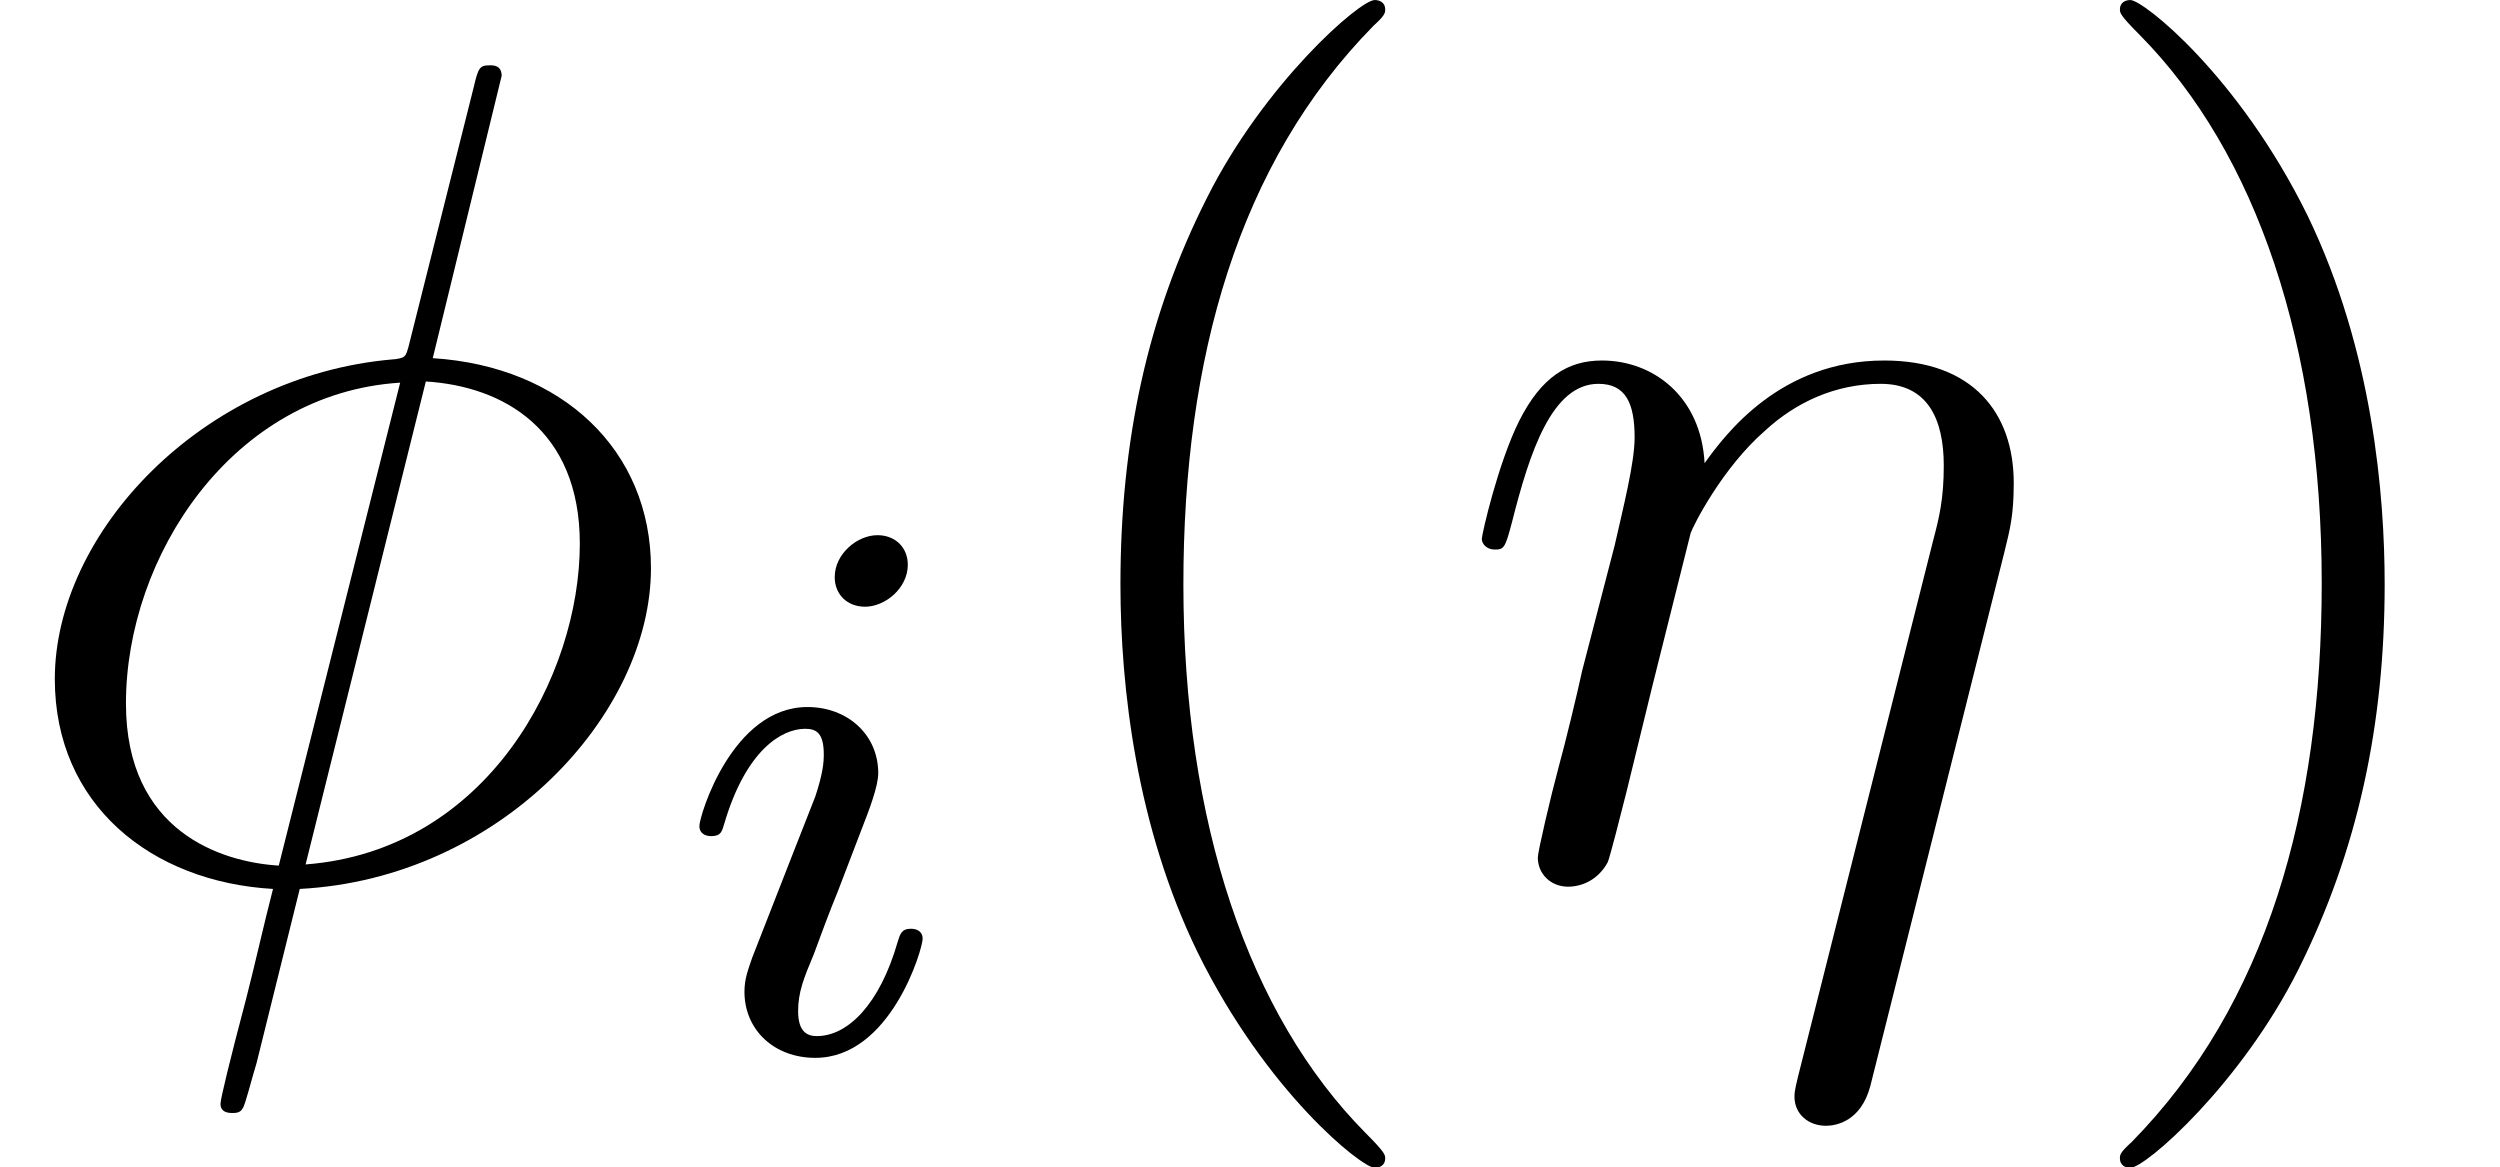
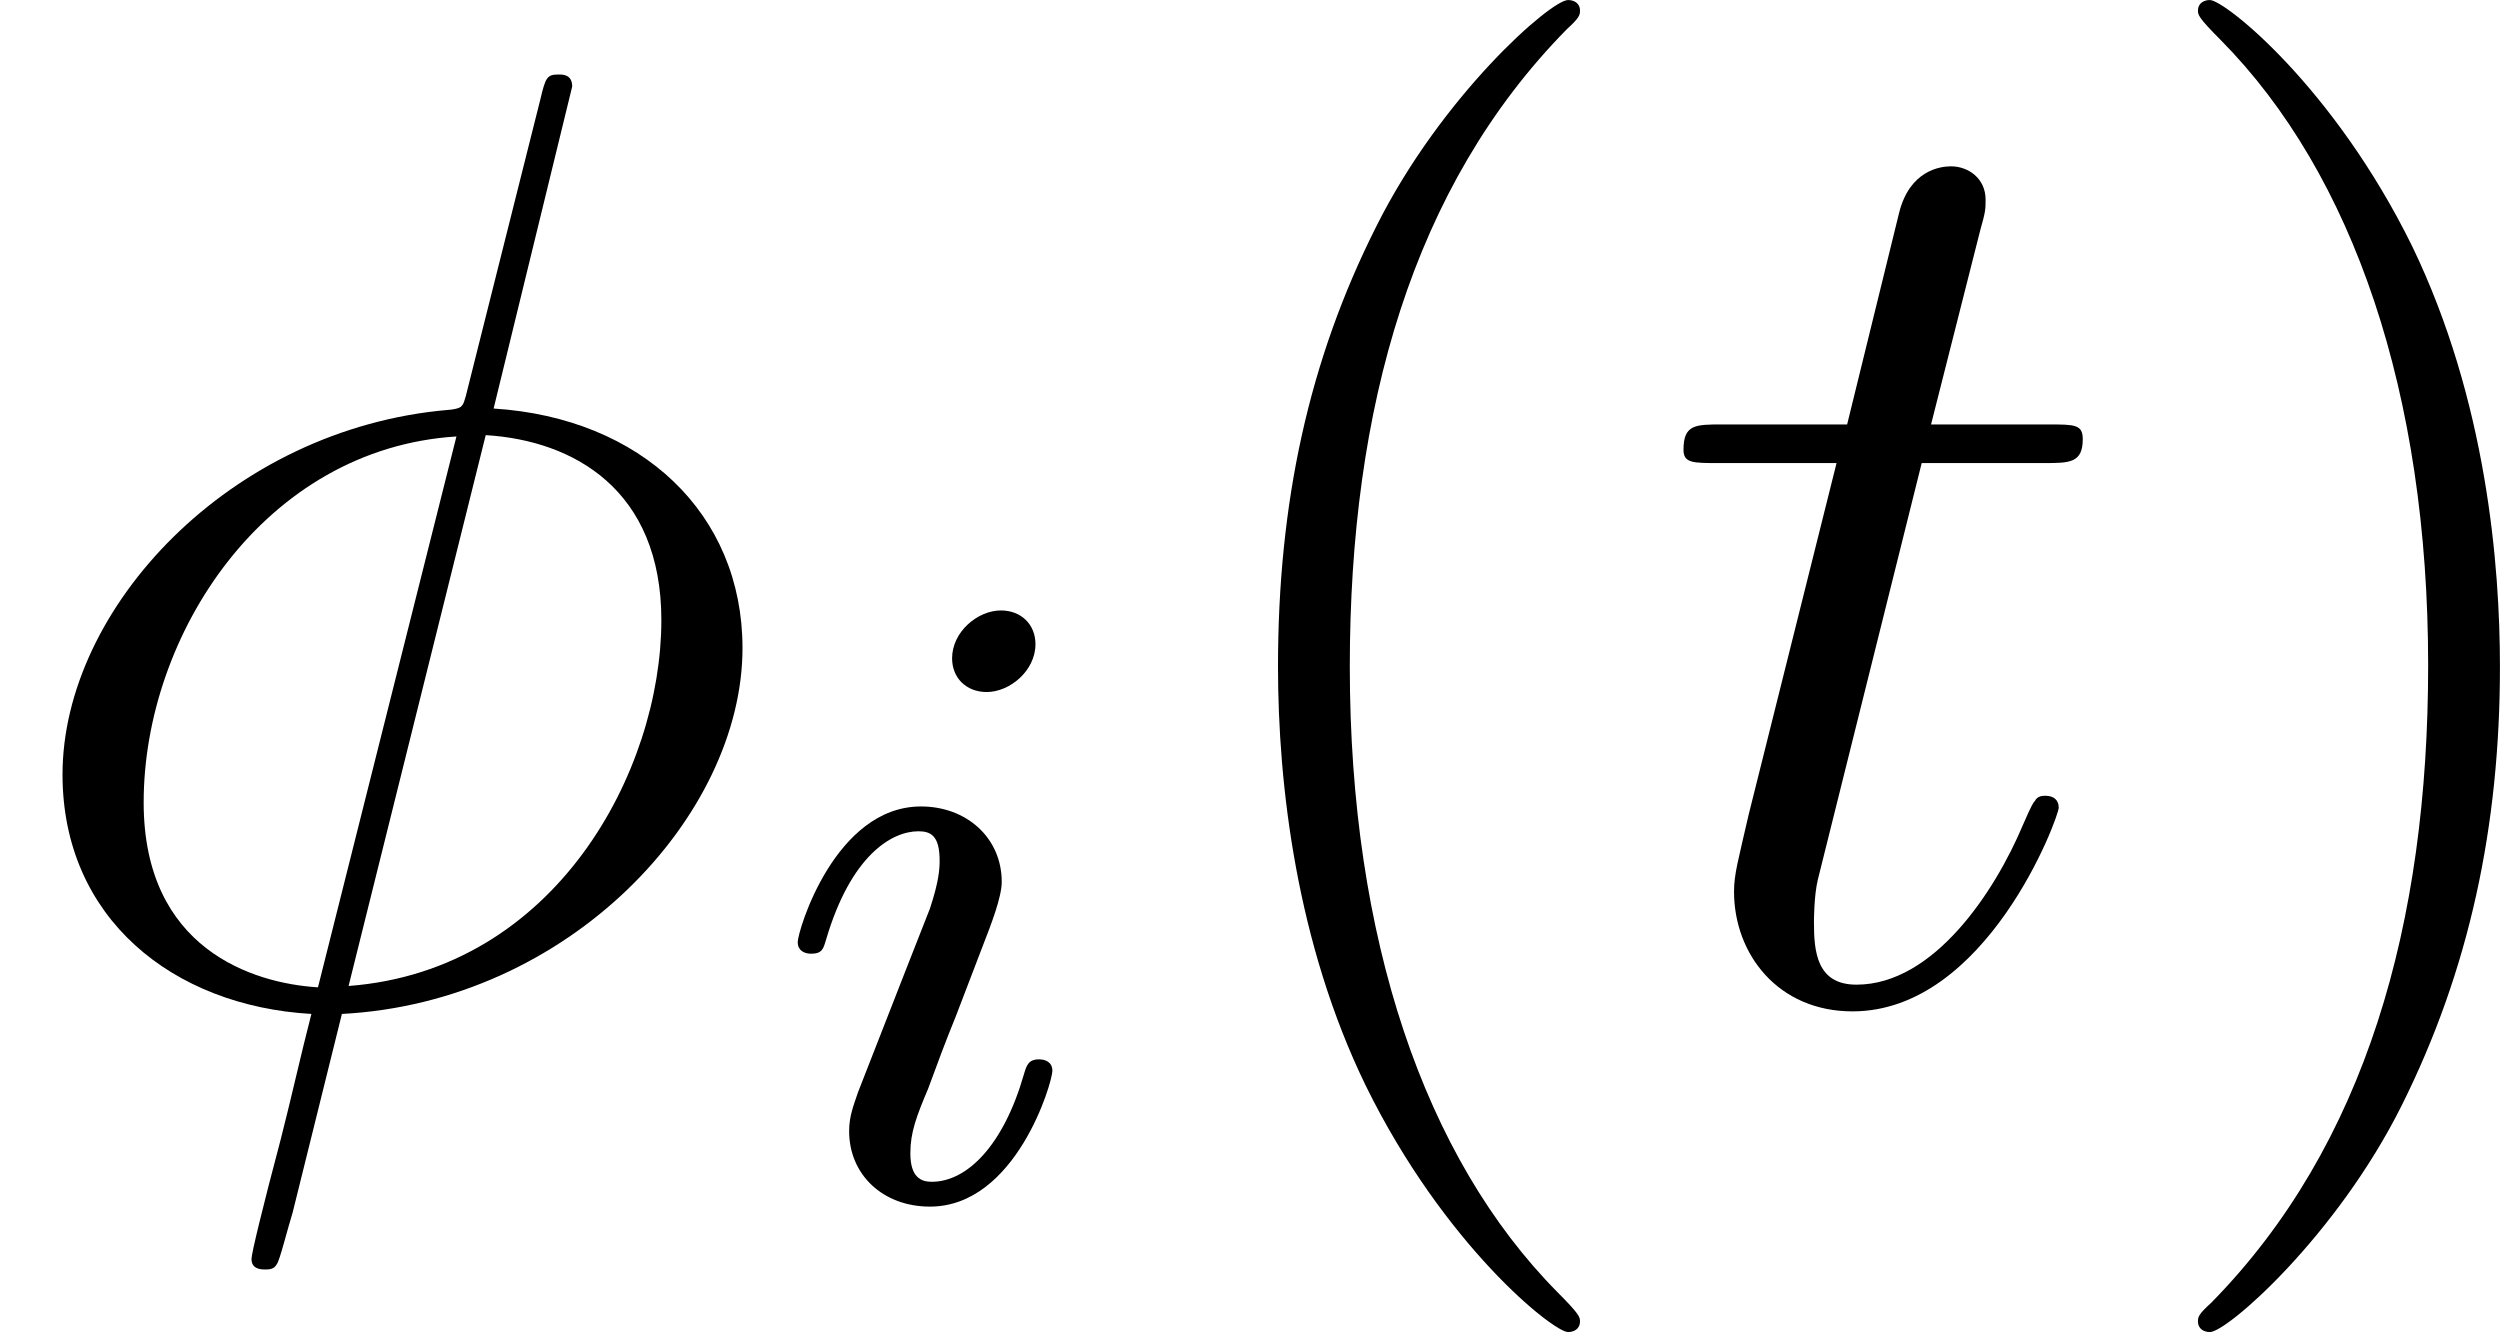
- <svg xmlns="http://www.w3.org/2000/svg" xmlns:xlink="http://www.w3.org/1999/xlink" version="1.1" width="28.949pt" height="13.509pt" viewBox="-.239 -.241 28.949 13.509">
+ <svg xmlns="http://www.w3.org/2000/svg" xmlns:xlink="http://www.w3.org/1999/xlink" version="1.1" width="25.38pt" height="13.523pt" viewBox="-.239 -.241 25.38 13.523">
  <defs>
    <path id="g2-40" d="M3.885 2.905C3.885 2.869 3.885 2.845 3.682 2.642C2.487 1.435 1.817-.538 1.817-2.977C1.817-5.296 2.379-7.293 3.766-8.703C3.885-8.811 3.885-8.835 3.885-8.871C3.885-8.942 3.826-8.966 3.778-8.966C3.622-8.966 2.642-8.106 2.056-6.934C1.447-5.727 1.172-4.447 1.172-2.977C1.172-1.913 1.339-.49 1.961 .789C2.666 2.224 3.646 3.001 3.778 3.001C3.826 3.001 3.885 2.977 3.885 2.905Z" />
    <path id="g2-41" d="M3.371-2.977C3.371-3.885 3.252-5.368 2.582-6.755C1.877-8.189 .897-8.966 .765-8.966C.717-8.966 .658-8.942 .658-8.871C.658-8.835 .658-8.811 .861-8.608C2.056-7.4 2.726-5.428 2.726-2.989C2.726-.669 2.164 1.327 .777 2.738C.658 2.845 .658 2.869 .658 2.905C.658 2.977 .717 3.001 .765 3.001C.921 3.001 1.901 2.14 2.487 .968C3.096-.251 3.371-1.542 3.371-2.977Z" />
    <path id="g0-105" d="M2.375-4.973C2.375-5.149 2.248-5.276 2.064-5.276C1.857-5.276 1.626-5.085 1.626-4.846C1.626-4.67 1.753-4.543 1.937-4.543C2.144-4.543 2.375-4.734 2.375-4.973ZM1.211-2.048L.781-.948C.741-.829 .701-.733 .701-.598C.701-.207 1.004 .08 1.427 .08C2.2 .08 2.527-1.036 2.527-1.14C2.527-1.219 2.463-1.243 2.407-1.243C2.311-1.243 2.295-1.188 2.271-1.108C2.088-.47 1.761-.143 1.443-.143C1.347-.143 1.251-.183 1.251-.399C1.251-.59 1.307-.733 1.411-.98C1.49-1.196 1.57-1.411 1.658-1.626L1.905-2.271C1.977-2.455 2.072-2.702 2.072-2.837C2.072-3.236 1.753-3.515 1.347-3.515C.574-3.515 .239-2.399 .239-2.295C.239-2.224 .295-2.192 .359-2.192C.462-2.192 .47-2.24 .494-2.319C.717-3.076 1.084-3.292 1.323-3.292C1.435-3.292 1.514-3.252 1.514-3.029C1.514-2.949 1.506-2.837 1.427-2.598L1.211-2.048Z" />
-     <path id="g1-17" d="M5.679-3.312C5.738-3.551 5.774-3.694 5.774-4.017C5.774-4.734 5.356-5.272 4.447-5.272C3.383-5.272 2.821-4.519 2.606-4.22C2.57-4.902 2.08-5.272 1.554-5.272C1.207-5.272 .933-5.105 .705-4.651C.49-4.22 .323-3.491 .323-3.443S.371-3.335 .454-3.335C.55-3.335 .562-3.347 .634-3.622C.813-4.328 1.04-5.033 1.518-5.033C1.793-5.033 1.889-4.842 1.889-4.483C1.889-4.22 1.769-3.754 1.686-3.383L1.351-2.092C1.303-1.865 1.172-1.327 1.112-1.112C1.028-.801 .897-.239 .897-.179C.897-.012 1.028 .12 1.207 .12C1.351 .12 1.518 .048 1.614-.132C1.638-.191 1.745-.61 1.805-.849L2.068-1.925L2.463-3.503C2.487-3.575 2.786-4.172 3.228-4.555C3.539-4.842 3.945-5.033 4.411-5.033C4.89-5.033 5.057-4.674 5.057-4.196C5.057-3.85 5.009-3.658 4.949-3.431L3.563 2.068C3.551 2.128 3.527 2.2 3.527 2.271C3.527 2.451 3.67 2.57 3.85 2.57C3.957 2.57 4.208 2.523 4.304 2.164L5.679-3.312Z" />
    <path id="g1-30" d="M5.141-8.189C5.141-8.297 5.057-8.297 5.021-8.297C4.914-8.297 4.902-8.273 4.854-8.07L4.208-5.499C4.172-5.344 4.16-5.332 4.148-5.32C4.136-5.296 4.053-5.284 4.029-5.284C2.068-5.117 .562-3.503 .562-2.008C.562-.717 1.554 .072 2.798 .143C2.702 .514 2.618 .897 2.523 1.267C2.355 1.901 2.26 2.295 2.26 2.343C2.26 2.367 2.26 2.439 2.379 2.439C2.415 2.439 2.463 2.439 2.487 2.391C2.511 2.367 2.582 2.08 2.63 1.925L3.072 .143C5.117 .036 6.671-1.638 6.671-3.144C6.671-4.352 5.762-5.212 4.435-5.296L5.141-8.189ZM4.364-5.057C5.153-5.009 5.942-4.567 5.942-3.395C5.942-2.044 4.997-.251 3.132-.108L4.364-5.057ZM2.857-.096C2.271-.132 1.291-.442 1.291-1.757C1.291-3.264 2.379-4.937 4.101-5.045L2.857-.096Z" />
+     <path id="g1-116" d="M2.403-4.806H3.503C3.73-4.806 3.85-4.806 3.85-5.021C3.85-5.153 3.778-5.153 3.539-5.153H2.487L2.929-6.898C2.977-7.066 2.977-7.089 2.977-7.173C2.977-7.364 2.821-7.472 2.666-7.472C2.57-7.472 2.295-7.436 2.2-7.054L1.733-5.153H.61C.371-5.153 .263-5.153 .263-4.926C.263-4.806 .347-4.806 .574-4.806H1.638L.849-1.65C.753-1.231 .717-1.112 .717-.956C.717-.395 1.112 .12 1.781 .12C2.989 .12 3.634-1.626 3.634-1.71C3.634-1.781 3.587-1.817 3.515-1.817C3.491-1.817 3.443-1.817 3.419-1.769C3.407-1.757 3.395-1.745 3.312-1.554C3.061-.956 2.511-.12 1.817-.12C1.459-.12 1.435-.418 1.435-.681C1.435-.693 1.435-.921 1.47-1.064L2.403-4.806Z" />
  </defs>
  <g id="page1" transform="matrix(1.13 0 0 1.13 -63.98604 -64.41)">
    <use x="56.413" y="65.753" xlink:href="#g1-30" />
    <use x="63.341" y="67.547" xlink:href="#g0-105" />
    <use x="66.723" y="65.753" xlink:href="#g2-40" />
-     <use x="71.275" y="65.753" xlink:href="#g1-17" />
-     <use x="77.479" y="65.753" xlink:href="#g2-41" />
+     <use x="71.275" y="65.753" xlink:href="#g1-116" />
+     <use x="75.502" y="65.753" xlink:href="#g2-41" />
  </g>
</svg>
